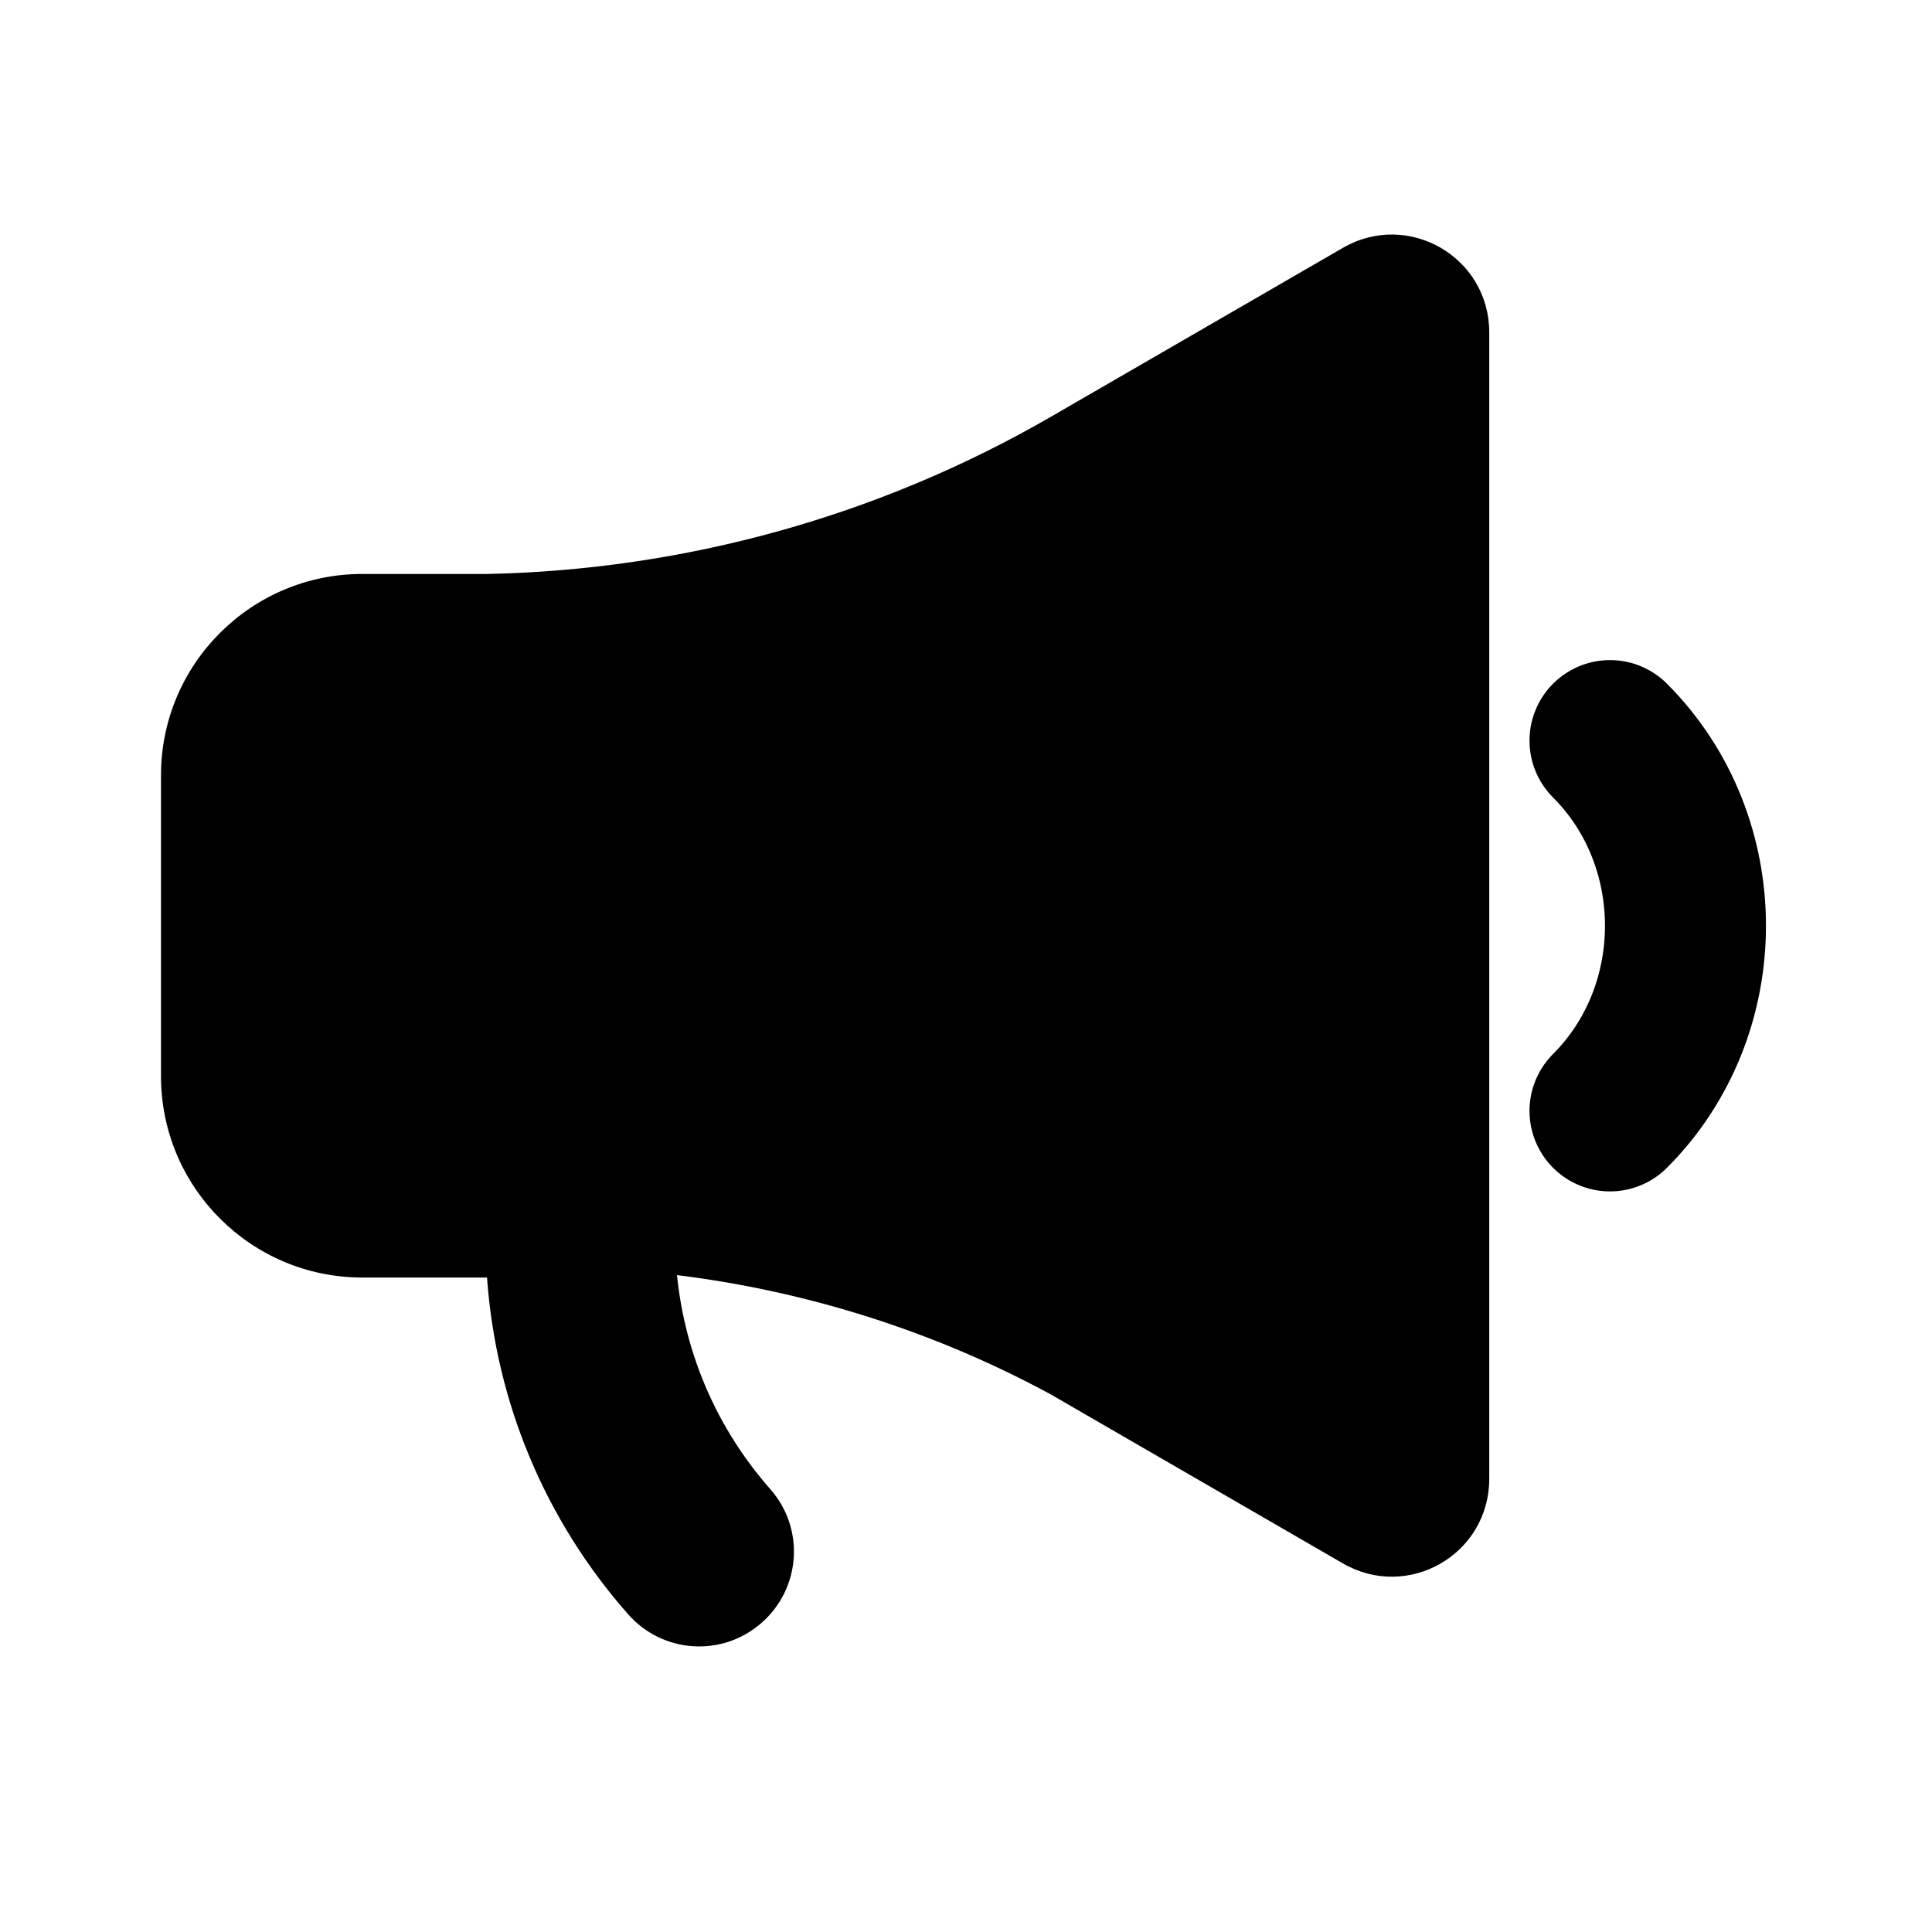
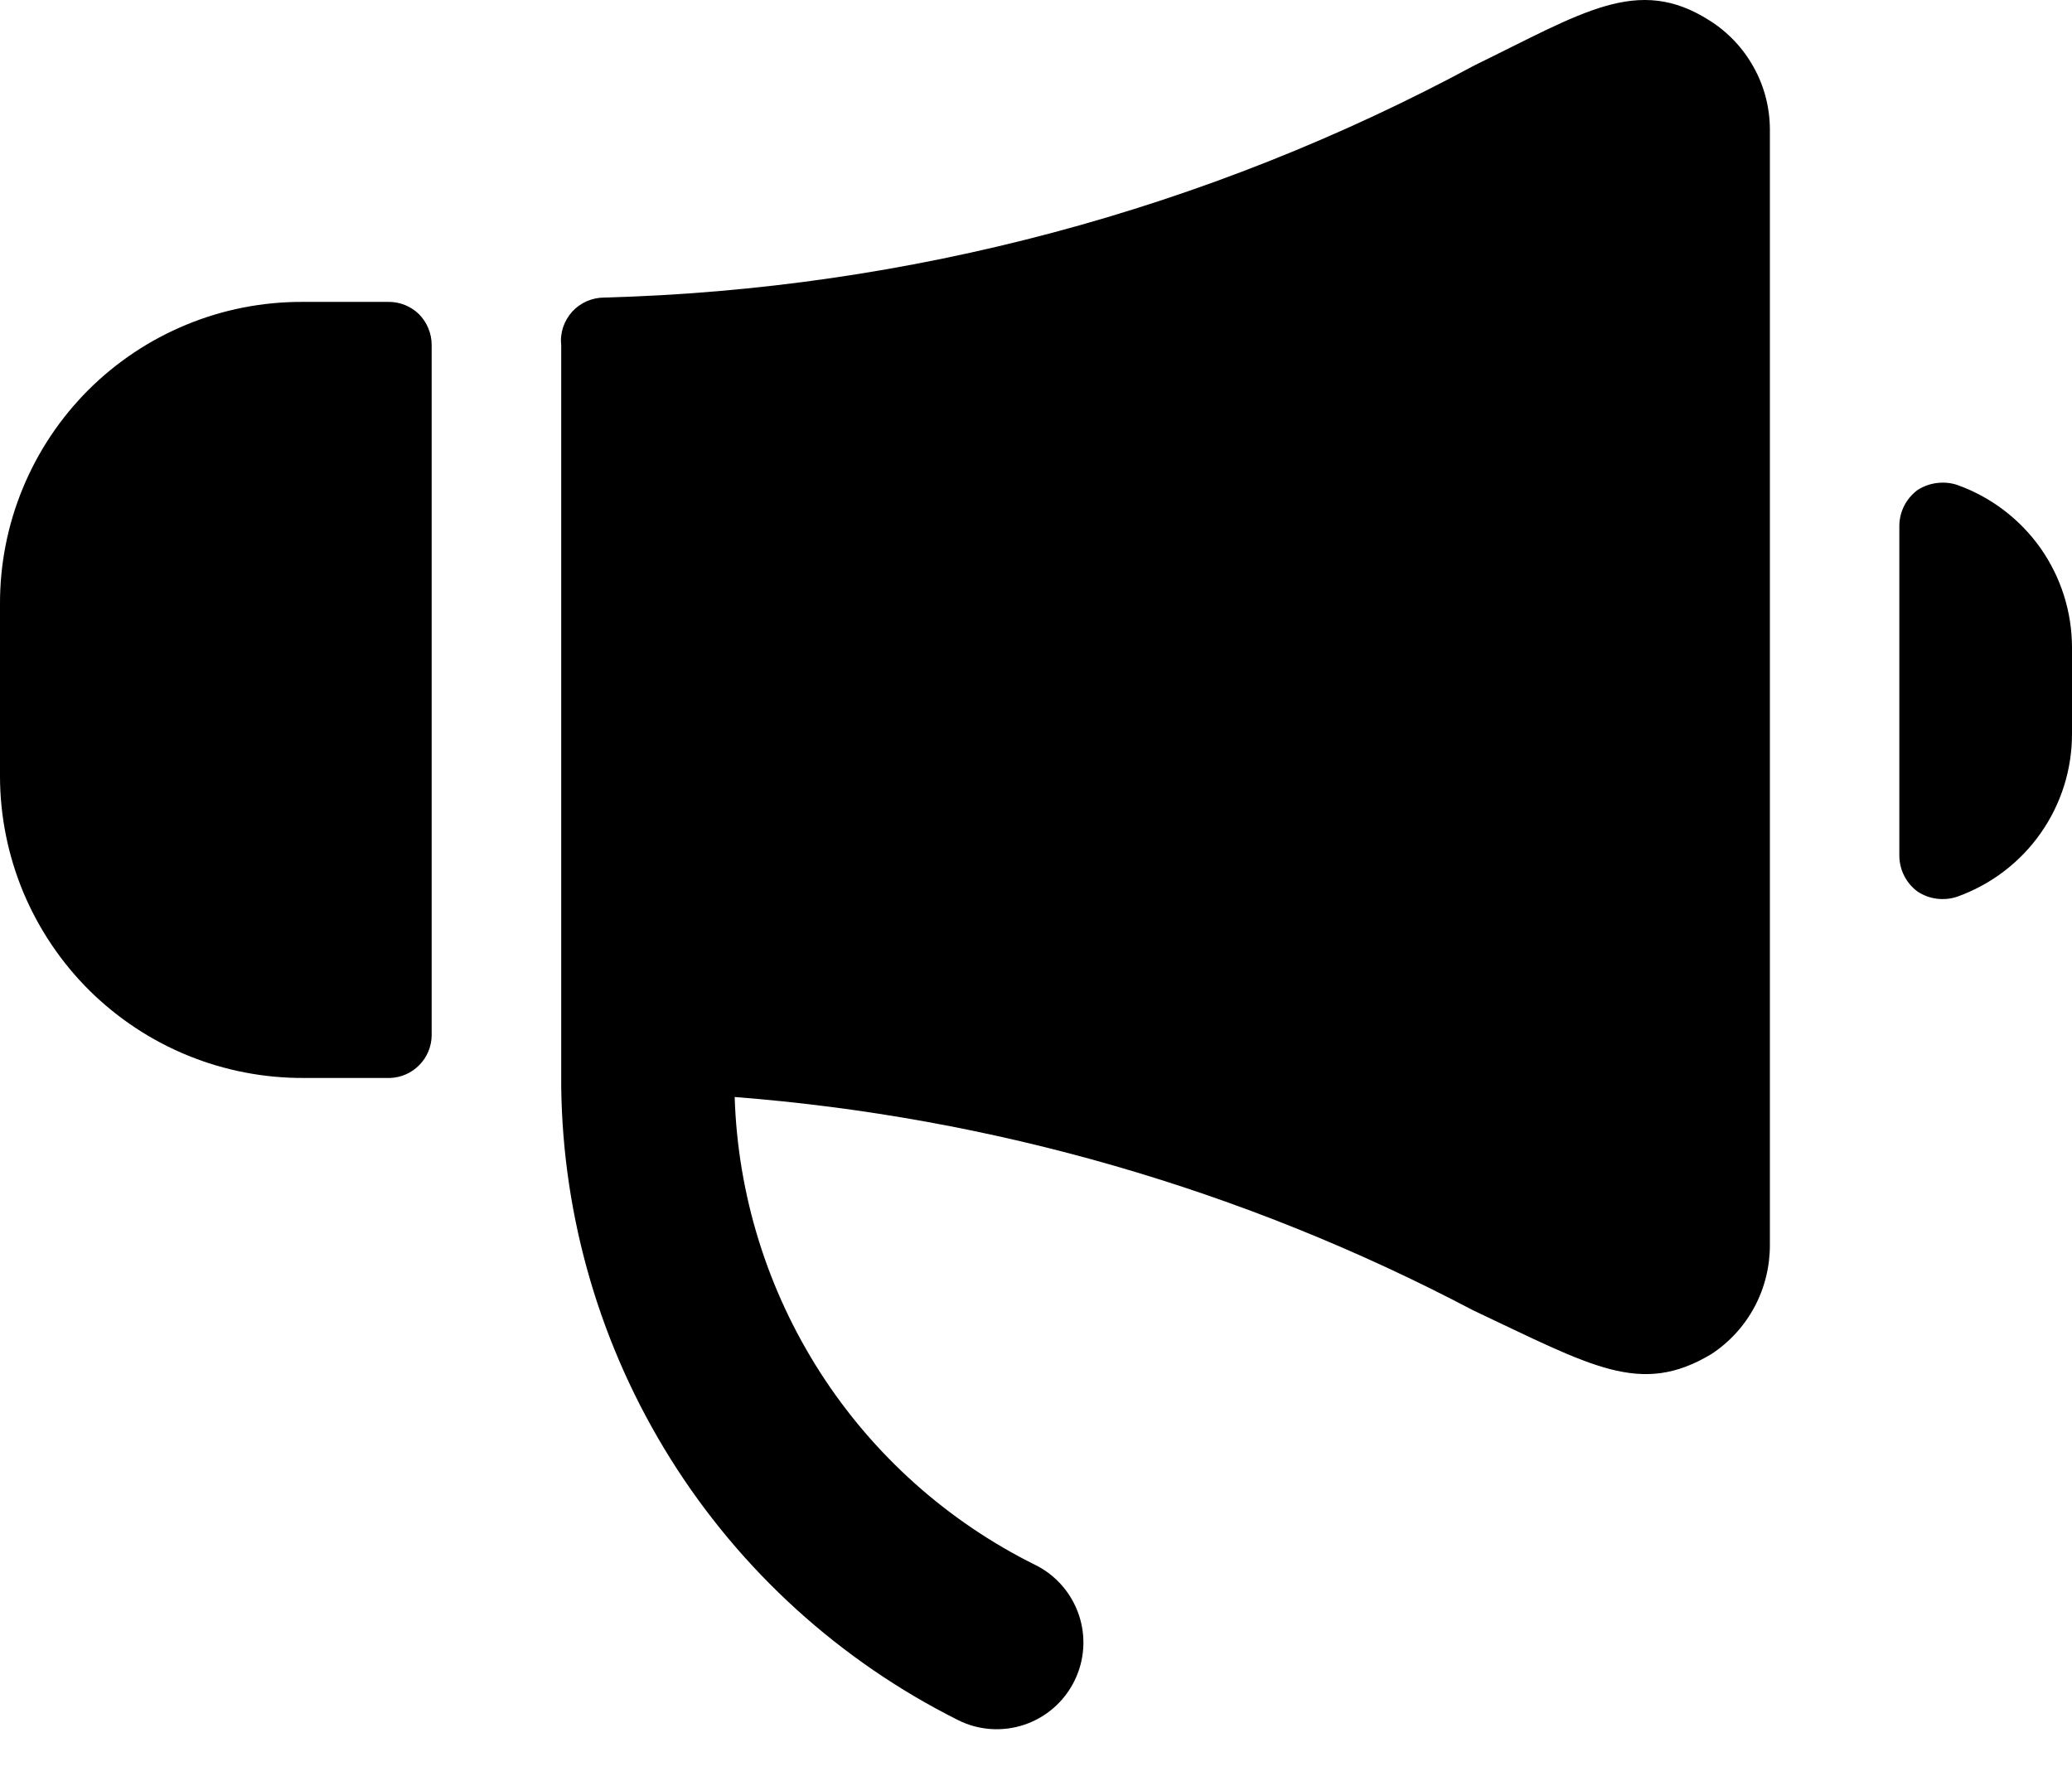
- <svg xmlns="http://www.w3.org/2000/svg" width="24" height="24" viewBox="0 0 24 24" fill="none">
-   <path d="M18.5 4.13C18.5 3.19 17.49 2.61 16.68 3.08L13.05 5.18C10.92 6.41 8.51 7.08 6.05 7.13H4.5C3.12 7.13 2 8.25 2 9.63V13.37C2 14.75 3.12 15.87 4.5 15.87H6.05C6.16 17.42 6.77 18.88 7.8 20.05C8.23 20.54 8.97 20.59 9.46 20.16C9.95 19.73 10 18.99 9.57 18.5C8.91 17.75 8.51 16.83 8.41 15.84C10.03 16.04 11.61 16.54 13.05 17.32L16.68 19.42C17.49 19.89 18.5 19.31 18.5 18.37V4.13Z" fill="black" />
-   <path d="M20 9.2C21.25 10.45 21.25 12.55 20 13.8" stroke="black" stroke-width="2" stroke-linecap="round" />
+ <svg xmlns="http://www.w3.org/2000/svg" width="21" height="18" viewBox="0 0 21 18" fill="none">
+   <path d="M21 6.56C20.999 6.199 20.887 5.848 20.679 5.553C20.47 5.259 20.176 5.036 19.836 4.915C19.77 4.893 19.699 4.887 19.629 4.896C19.559 4.905 19.493 4.929 19.434 4.967C19.378 5.009 19.332 5.063 19.3 5.125C19.268 5.188 19.251 5.256 19.25 5.326V8.677C19.251 8.747 19.268 8.816 19.3 8.878C19.332 8.941 19.378 8.995 19.434 9.036C19.492 9.075 19.559 9.1 19.629 9.109C19.699 9.118 19.77 9.111 19.836 9.089C20.177 8.967 20.473 8.743 20.681 8.447C20.89 8.151 21.001 7.797 21 7.435V6.56ZM17.938 1.31C17.937 1.089 17.881 0.873 17.773 0.68C17.666 0.487 17.512 0.324 17.325 0.207C16.599 -0.256 16.039 0.129 14.945 0.662C12.23 2.127 9.209 2.933 6.125 3.016C6.064 3.016 6.003 3.029 5.947 3.053C5.891 3.078 5.84 3.114 5.799 3.159C5.758 3.205 5.727 3.258 5.707 3.317C5.688 3.375 5.681 3.436 5.688 3.497V11.014C5.704 12.351 6.088 13.657 6.798 14.79C7.508 15.923 8.517 16.838 9.713 17.436C9.921 17.54 10.163 17.555 10.383 17.481C10.604 17.406 10.786 17.247 10.889 17.038C10.993 16.829 11.009 16.588 10.934 16.367C10.859 16.146 10.7 15.964 10.491 15.861C9.602 15.42 8.849 14.746 8.313 13.911C7.777 13.076 7.477 12.111 7.446 11.119C10.061 11.322 12.607 12.057 14.928 13.28C16.135 13.849 16.625 14.155 17.343 13.726C17.527 13.606 17.678 13.441 17.782 13.247C17.886 13.053 17.939 12.835 17.938 12.615V1.31ZM4.375 3.497C4.375 3.439 4.364 3.381 4.341 3.327C4.319 3.273 4.286 3.224 4.244 3.182C4.162 3.103 4.052 3.059 3.938 3.06H3.063C2.66 3.059 2.261 3.137 1.889 3.291C1.517 3.444 1.179 3.67 0.894 3.954C0.61 4.239 0.384 4.577 0.231 4.949C0.077 5.321 -0.001 5.72 1.2573e-05 6.122V7.872C0.001 8.275 0.082 8.674 0.237 9.046C0.393 9.417 0.62 9.755 0.906 10.039C1.192 10.322 1.532 10.547 1.905 10.699C2.278 10.851 2.677 10.928 3.08 10.926H3.955C4.066 10.922 4.172 10.875 4.25 10.795C4.328 10.716 4.373 10.609 4.375 10.498V3.497Z" fill="black" />
</svg>
